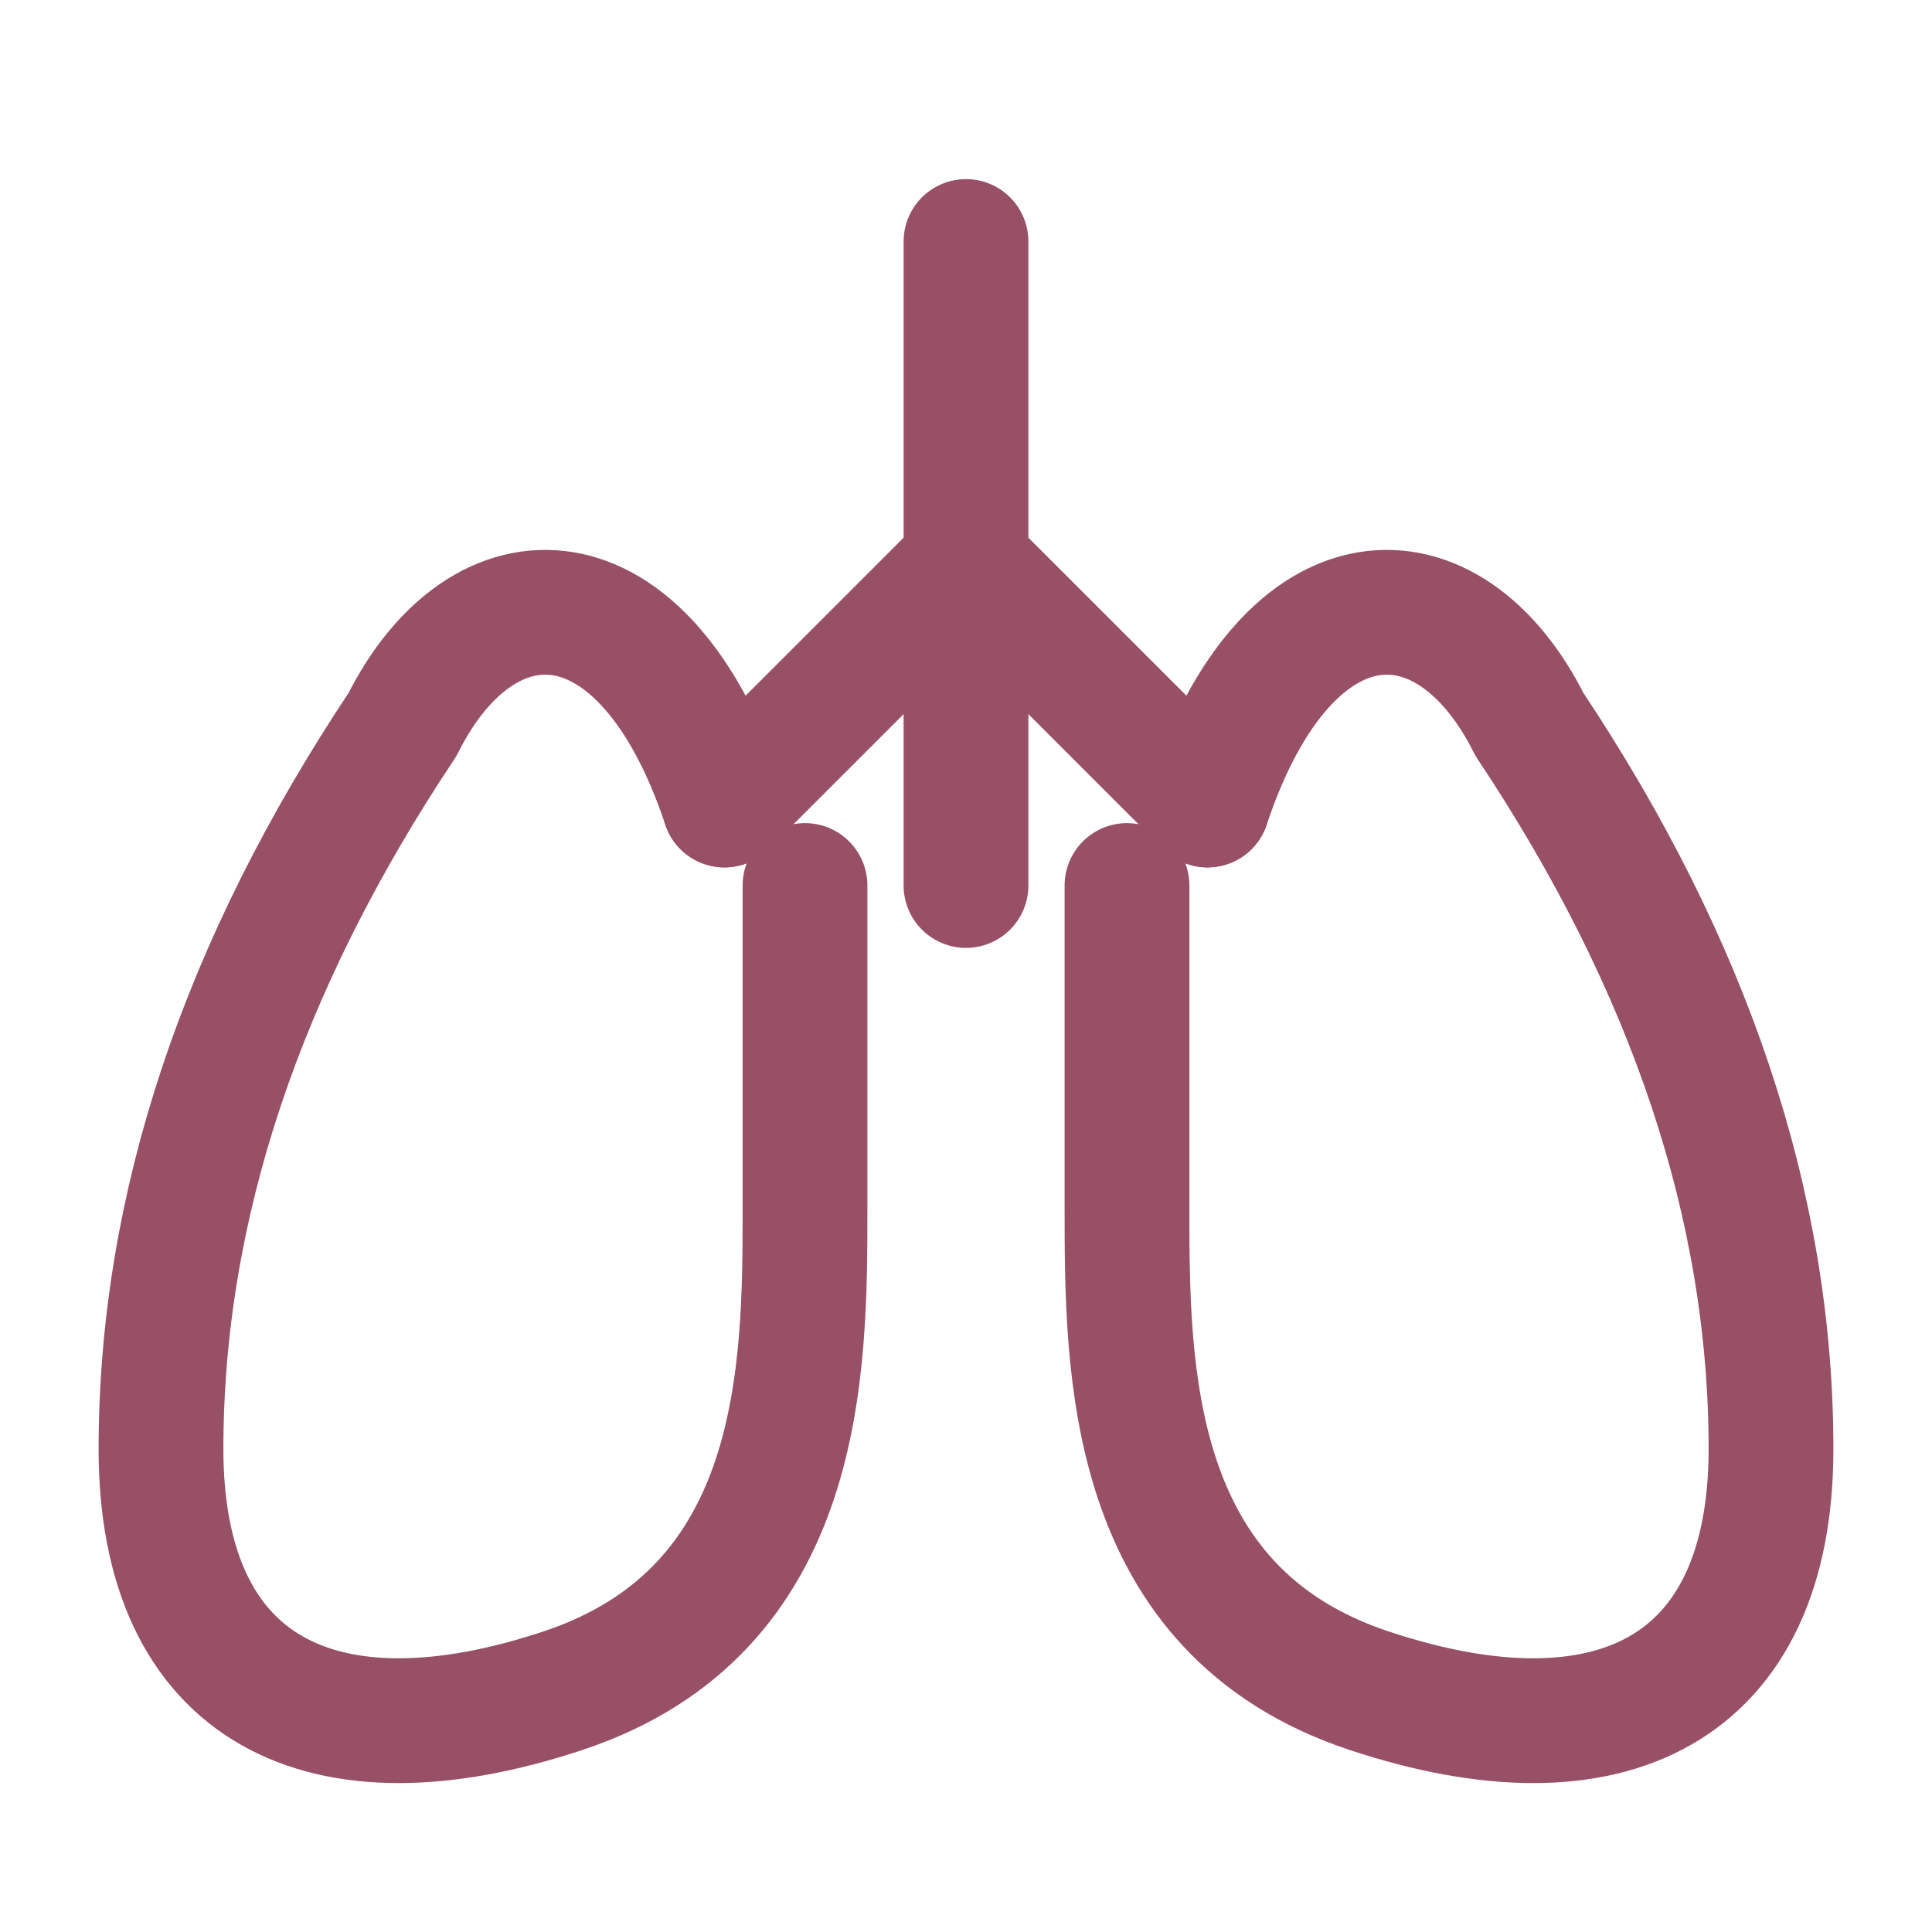
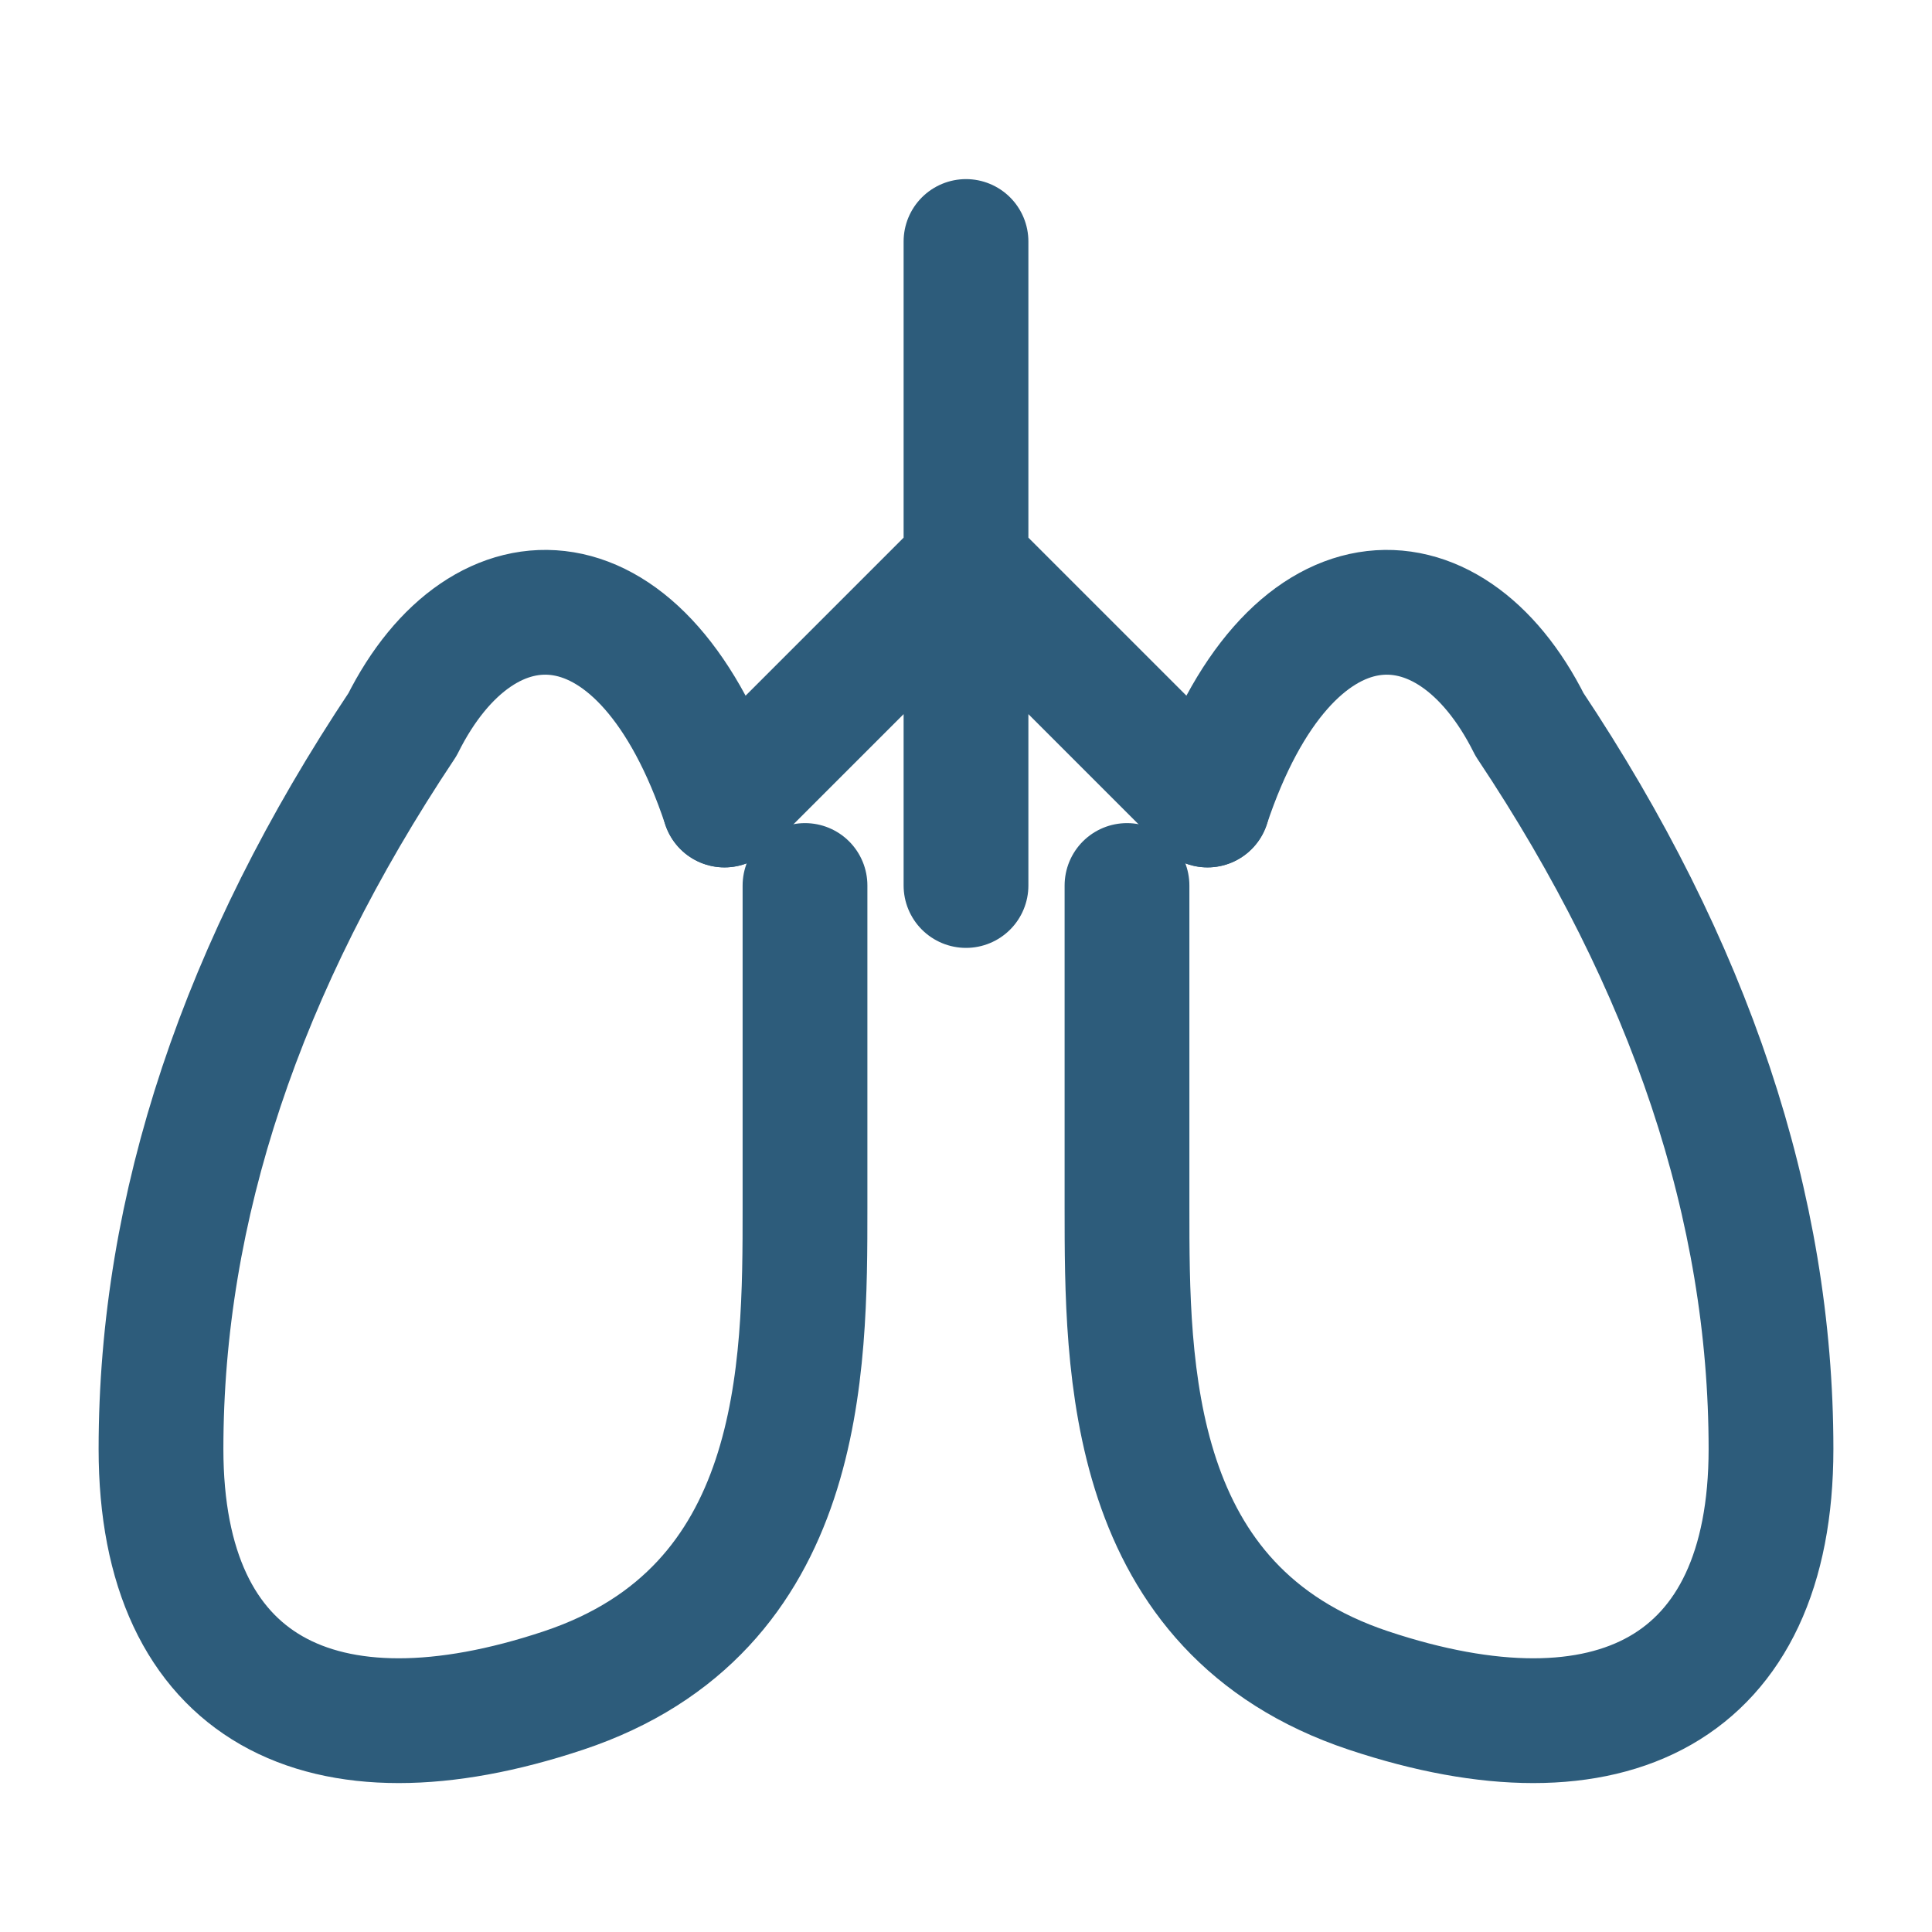
- <svg xmlns="http://www.w3.org/2000/svg" viewBox="0 0 24 24" fill="none" stroke="#985066" stroke-width="1.55" stroke-linecap="round" stroke-linejoin="round">
+ <svg xmlns="http://www.w3.org/2000/svg" viewBox="0 0 24 24" fill="none" stroke="#2d5c7b" stroke-width="1.55" stroke-linecap="round" stroke-linejoin="round">
  <path d="M12 3v8m0-4-3 3m3-3 3 3" />
  <path d="M9 10c-1-3-3-3-4-1-2 3-3 6-3 9 0 3 2 4 5 3 3-1 3-4 3-6v-4" />
  <path d="M15 10c1-3 3-3 4-1 2 3 3 6 3 9 0 3-2 4-5 3-3-1-3-4-3-6v-4" />
</svg>
